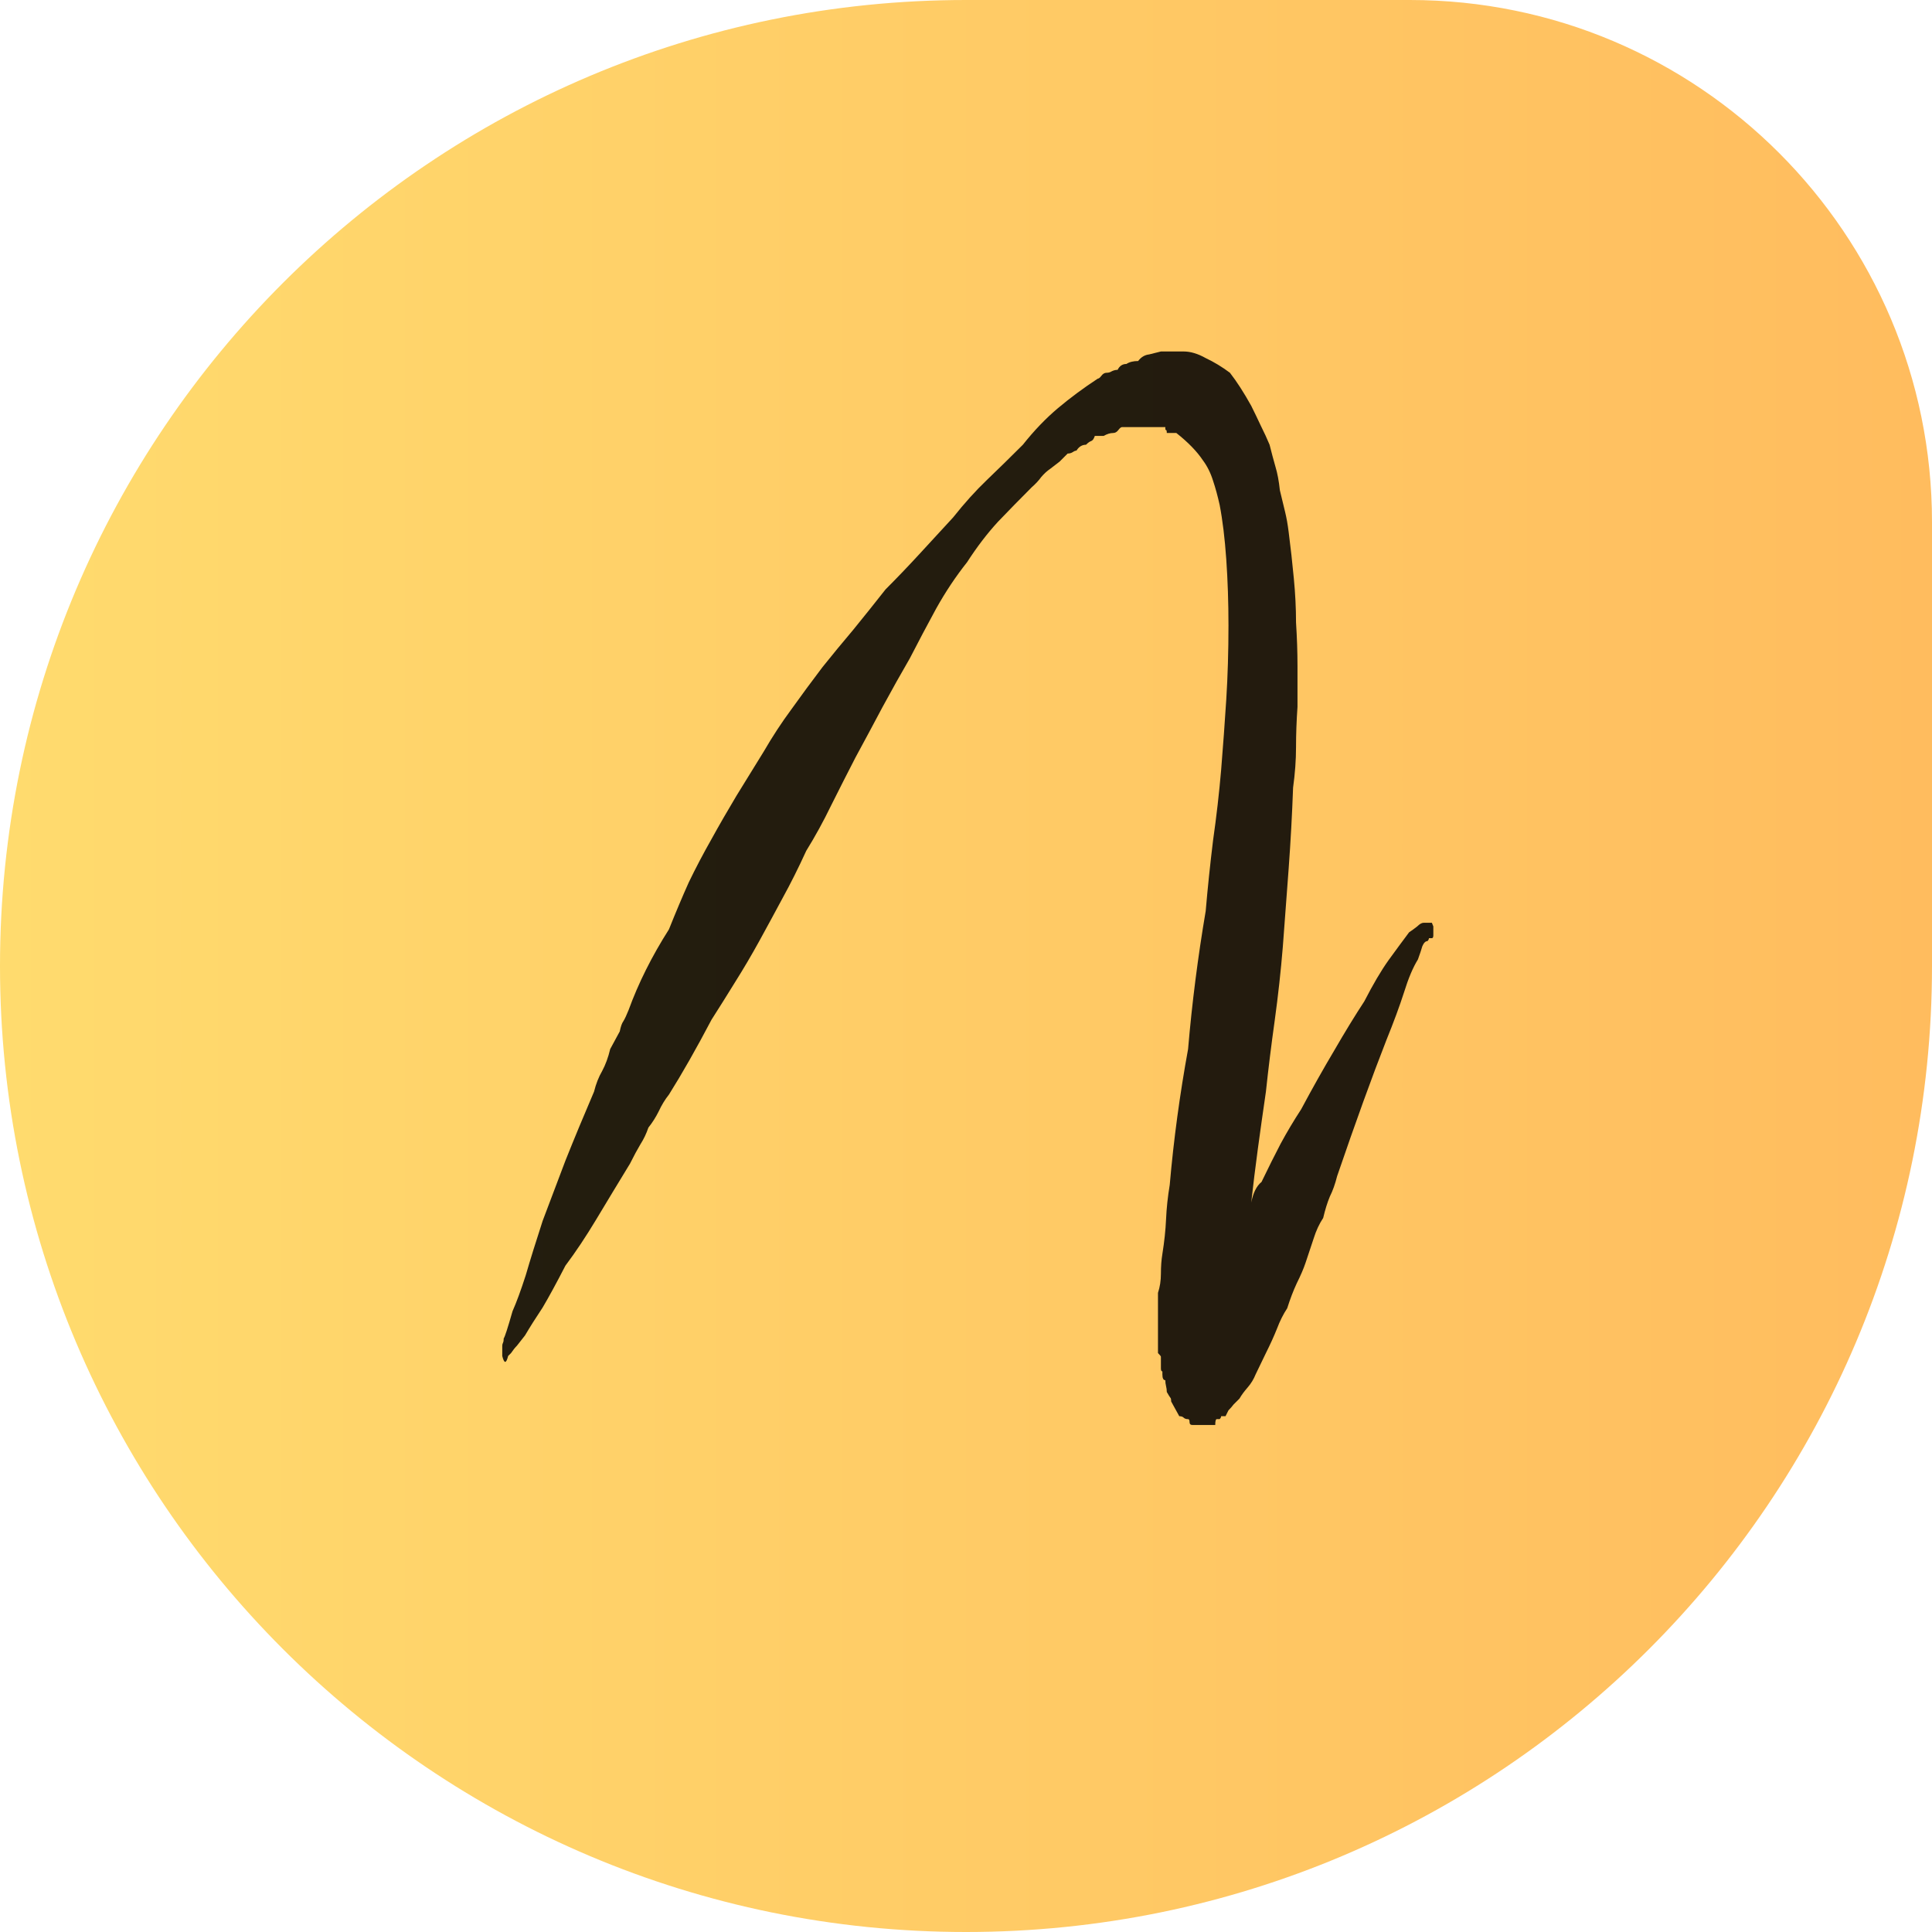
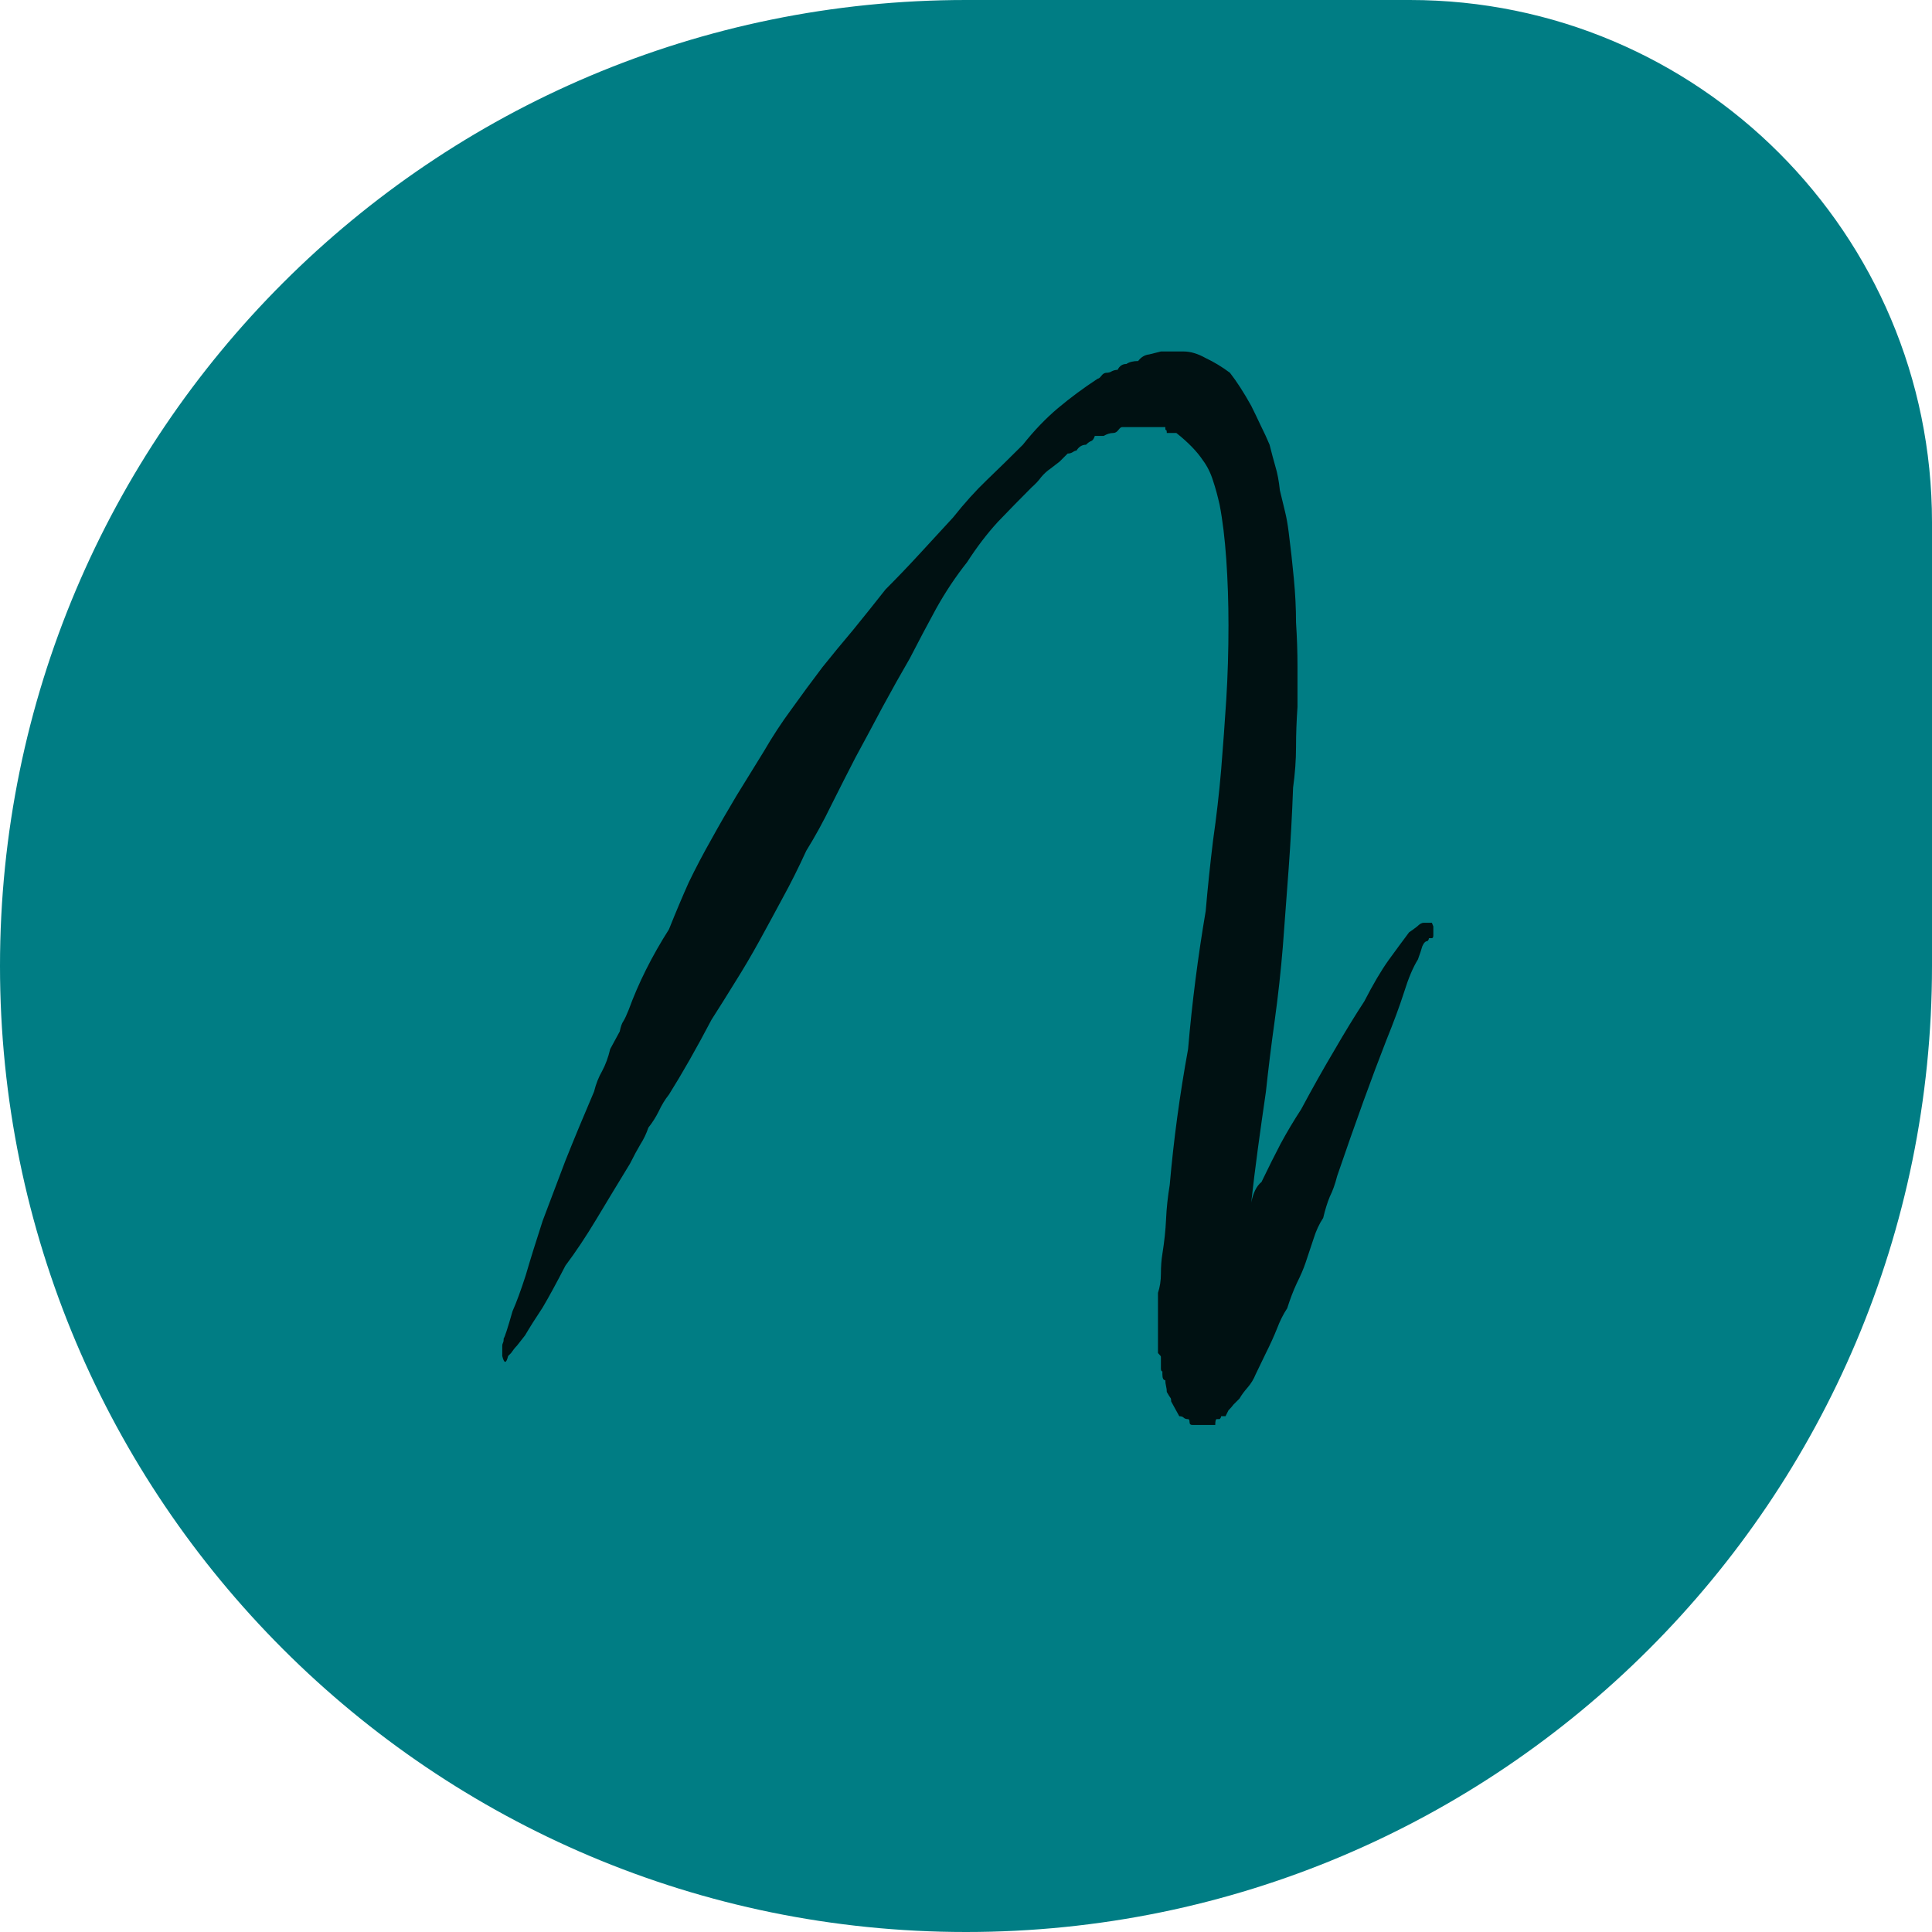
<svg xmlns="http://www.w3.org/2000/svg" width="185" height="185" viewBox="0 0 185 185" fill="none">
  <path d="M0 92.5C0 41.414 41.414 0 92.5 0H135C162.614 0 185 22.386 185 50V92.5C185 143.586 143.586 185 92.5 185V185C41.414 185 0 143.586 0 92.5V92.5Z" fill="url(#paint0_linear_13_13)" />
  <path d="M137.109 88.359C137.109 88.359 137.156 88.477 137.25 88.711V88.992C137.25 89.18 137.25 89.367 137.25 89.555C137.25 89.742 137.203 89.836 137.109 89.836H136.828C136.828 89.93 136.781 90.023 136.688 90.117C136.5 90.117 136.336 90.281 136.195 90.609C136.102 90.938 135.961 91.359 135.773 91.875C135.305 92.625 134.859 93.68 134.438 95.039C134.016 96.352 133.453 97.875 132.75 99.609C131.391 103.078 129.82 107.414 128.039 112.617C127.852 113.367 127.617 114.023 127.336 114.586C127.102 115.148 126.891 115.828 126.703 116.625C126.328 117.188 126.023 117.844 125.789 118.594C125.555 119.297 125.297 120.07 125.016 120.914C124.828 121.477 124.547 122.133 124.172 122.883C123.844 123.586 123.539 124.383 123.258 125.273C122.883 125.836 122.555 126.492 122.273 127.242C121.992 127.945 121.641 128.719 121.219 129.562L120.234 131.602C120.047 132.07 119.789 132.492 119.461 132.867C119.133 133.242 118.875 133.594 118.688 133.922C118.5 134.109 118.312 134.297 118.125 134.484C117.984 134.672 117.82 134.859 117.633 135.047L117.352 135.609H116.93C116.93 135.703 116.883 135.797 116.789 135.891H116.508C116.414 135.891 116.367 136.078 116.367 136.453H116.086H115.945H115.664H115.453H115.172H114.75H114.609H114.188C114 136.453 113.906 136.359 113.906 136.172C113.906 135.984 113.859 135.891 113.766 135.891C113.578 135.891 113.438 135.844 113.344 135.75C113.25 135.656 113.109 135.609 112.922 135.609L112.148 134.203C112.148 134.016 112.125 133.898 112.078 133.852C112.031 133.805 111.914 133.617 111.727 133.289C111.727 133.102 111.703 132.914 111.656 132.727C111.609 132.539 111.586 132.352 111.586 132.164C111.398 132.164 111.305 131.977 111.305 131.602V131.32C111.211 131.32 111.164 131.227 111.164 131.039V130.758C111.164 130.289 111.164 130.008 111.164 129.914C111.164 129.867 111.07 129.75 110.883 129.562V129V128.719V125.555V123.797C111.07 123.234 111.164 122.625 111.164 121.969C111.164 121.266 111.211 120.633 111.305 120.07C111.492 118.898 111.609 117.797 111.656 116.766C111.703 115.688 111.82 114.586 112.008 113.461C112.383 109.148 112.969 104.812 113.766 100.453C113.953 98.25 114.188 96.047 114.469 93.844C114.75 91.641 115.078 89.438 115.453 87.234C115.641 85.031 115.875 82.781 116.156 80.484C116.484 78.188 116.742 75.938 116.93 73.734C117.117 71.438 117.281 69.188 117.422 66.984C117.562 64.734 117.633 62.367 117.633 59.883C117.633 57.68 117.562 55.57 117.422 53.555C117.281 51.539 117.07 49.805 116.789 48.352C116.602 47.508 116.391 46.734 116.156 46.031C115.922 45.281 115.594 44.625 115.172 44.062C114.609 43.219 113.766 42.352 112.641 41.461H111.727C111.727 41.273 111.703 41.18 111.656 41.18C111.609 41.18 111.586 41.133 111.586 41.039V40.898H111.164H110.32H109.406H108.562H107.438C107.344 40.898 107.227 40.992 107.086 41.18C106.945 41.367 106.781 41.461 106.594 41.461C106.312 41.461 106.008 41.555 105.68 41.742H104.836C104.742 42.023 104.625 42.188 104.484 42.234C104.344 42.281 104.18 42.398 103.992 42.586C103.617 42.586 103.312 42.773 103.078 43.148C102.984 43.148 102.867 43.195 102.727 43.289C102.586 43.383 102.422 43.43 102.234 43.43C101.953 43.711 101.695 43.969 101.461 44.203C101.227 44.391 100.922 44.625 100.547 44.906C100.266 45.094 99.984 45.352 99.703 45.68C99.469 46.008 99.164 46.336 98.789 46.664C97.711 47.742 96.633 48.844 95.555 49.969C94.523 51.094 93.539 52.383 92.602 53.836C91.523 55.195 90.539 56.672 89.648 58.266C88.805 59.812 87.961 61.406 87.117 63.047C86.273 64.5 85.406 66.047 84.516 67.688C83.672 69.281 82.805 70.898 81.914 72.539C81.164 73.992 80.391 75.516 79.594 77.109C78.844 78.656 78.047 80.109 77.203 81.469C76.453 83.109 75.703 84.609 74.953 85.969C74.25 87.281 73.5 88.664 72.703 90.117C71.953 91.477 71.18 92.789 70.383 94.055C69.633 95.273 68.883 96.469 68.133 97.641C66.68 100.406 65.32 102.797 64.055 104.812C63.68 105.281 63.352 105.82 63.07 106.43C62.789 106.992 62.461 107.508 62.086 107.977C61.898 108.539 61.641 109.078 61.312 109.594C61.031 110.062 60.703 110.672 60.328 111.422C59.156 113.344 58.078 115.125 57.094 116.766C56.109 118.406 55.125 119.883 54.141 121.195C53.297 122.836 52.57 124.172 51.961 125.203C51.305 126.188 50.742 127.078 50.273 127.875C49.898 128.344 49.641 128.672 49.5 128.859C49.312 129.047 49.125 129.281 48.938 129.562L48.656 129.844C48.469 130.594 48.281 130.594 48.094 129.844V129V128.859C48.094 128.766 48.117 128.672 48.164 128.578C48.211 128.484 48.234 128.344 48.234 128.156C48.328 128.062 48.609 127.195 49.078 125.555C49.453 124.711 49.875 123.562 50.344 122.109C50.766 120.656 51.305 118.922 51.961 116.906C52.617 115.172 53.344 113.25 54.141 111.141C54.984 109.031 55.898 106.828 56.883 104.531C57.07 103.781 57.328 103.125 57.656 102.562C57.984 101.953 58.242 101.25 58.43 100.453L59.344 98.766C59.438 98.297 59.555 97.969 59.695 97.781C59.836 97.547 60 97.195 60.188 96.727C61.125 94.148 62.414 91.57 64.055 88.992C64.711 87.352 65.344 85.852 65.953 84.492C66.609 83.133 67.336 81.75 68.133 80.344C68.883 78.984 69.68 77.602 70.523 76.195C71.414 74.742 72.281 73.336 73.125 71.977C73.969 70.523 74.859 69.164 75.797 67.898C76.734 66.586 77.719 65.25 78.75 63.891C79.688 62.719 80.672 61.523 81.703 60.305C82.734 59.039 83.766 57.75 84.797 56.438C85.875 55.359 86.953 54.234 88.031 53.062C89.156 51.844 90.234 50.672 91.266 49.547C92.344 48.188 93.422 46.992 94.5 45.961C95.625 44.883 96.773 43.758 97.945 42.586C99.023 41.227 100.148 40.055 101.32 39.07C102.492 38.086 103.758 37.148 105.117 36.258C105.211 36.258 105.328 36.164 105.469 35.977C105.609 35.789 105.773 35.695 105.961 35.695C106.148 35.695 106.312 35.648 106.453 35.555C106.641 35.461 106.828 35.414 107.016 35.414C107.203 35.039 107.484 34.852 107.859 34.852C108.141 34.664 108.516 34.57 108.984 34.57C109.266 34.195 109.617 33.984 110.039 33.938L111.164 33.656H111.305H111.586H112.008H113.344C114 33.656 114.703 33.867 115.453 34.289C116.25 34.664 117.023 35.133 117.773 35.695C118.43 36.539 119.109 37.594 119.812 38.859C120.094 39.422 120.398 40.055 120.727 40.758C121.055 41.414 121.336 42.023 121.57 42.586C121.758 43.336 121.945 44.039 122.133 44.695C122.32 45.305 122.461 46.055 122.555 46.945C122.742 47.695 122.906 48.375 123.047 48.984C123.188 49.547 123.305 50.203 123.398 50.953C123.586 52.406 123.75 53.883 123.891 55.383C124.031 56.836 124.102 58.242 124.102 59.602C124.195 61.055 124.242 62.438 124.242 63.75C124.242 65.016 124.242 66.328 124.242 67.688C124.148 69.047 124.102 70.336 124.102 71.555C124.102 72.773 124.008 74.062 123.82 75.422C123.727 78 123.586 80.578 123.398 83.156C123.211 85.688 123.023 88.195 122.836 90.68C122.648 92.977 122.391 95.32 122.062 97.711C121.734 100.055 121.453 102.328 121.219 104.531C120.938 106.453 120.68 108.281 120.445 110.016C120.211 111.75 120 113.461 119.812 115.148C120 114.211 120.328 113.555 120.797 113.18C121.453 111.82 122.062 110.602 122.625 109.523C123.234 108.398 123.891 107.297 124.594 106.219C125.672 104.203 126.727 102.328 127.758 100.594C128.789 98.812 129.75 97.242 130.641 95.883C131.484 94.242 132.258 92.93 132.961 91.945C133.711 90.914 134.367 90.023 134.93 89.273C135.211 89.086 135.469 88.898 135.703 88.711C135.938 88.477 136.148 88.359 136.336 88.359H136.688H136.828H137.109ZM115.031 122.672H114.75H115.031ZM114.75 122.672H114.609H114.75Z" fill="black" fill-opacity="0.86" />
  <defs>
    <linearGradient id="paint0_linear_13_13" x1="0" y1="92" x2="185" y2="92" gradientUnits="userSpaceOnUse">
-       <stop stop-color="#FFDB6E" />
-       <stop offset="1" stop-color="#FFBC5E" />
+       <stop stop-color="#007D84" />
+       <stop offset="1" stop-color="#007D84" />
    </linearGradient>
  </defs>
</svg>
